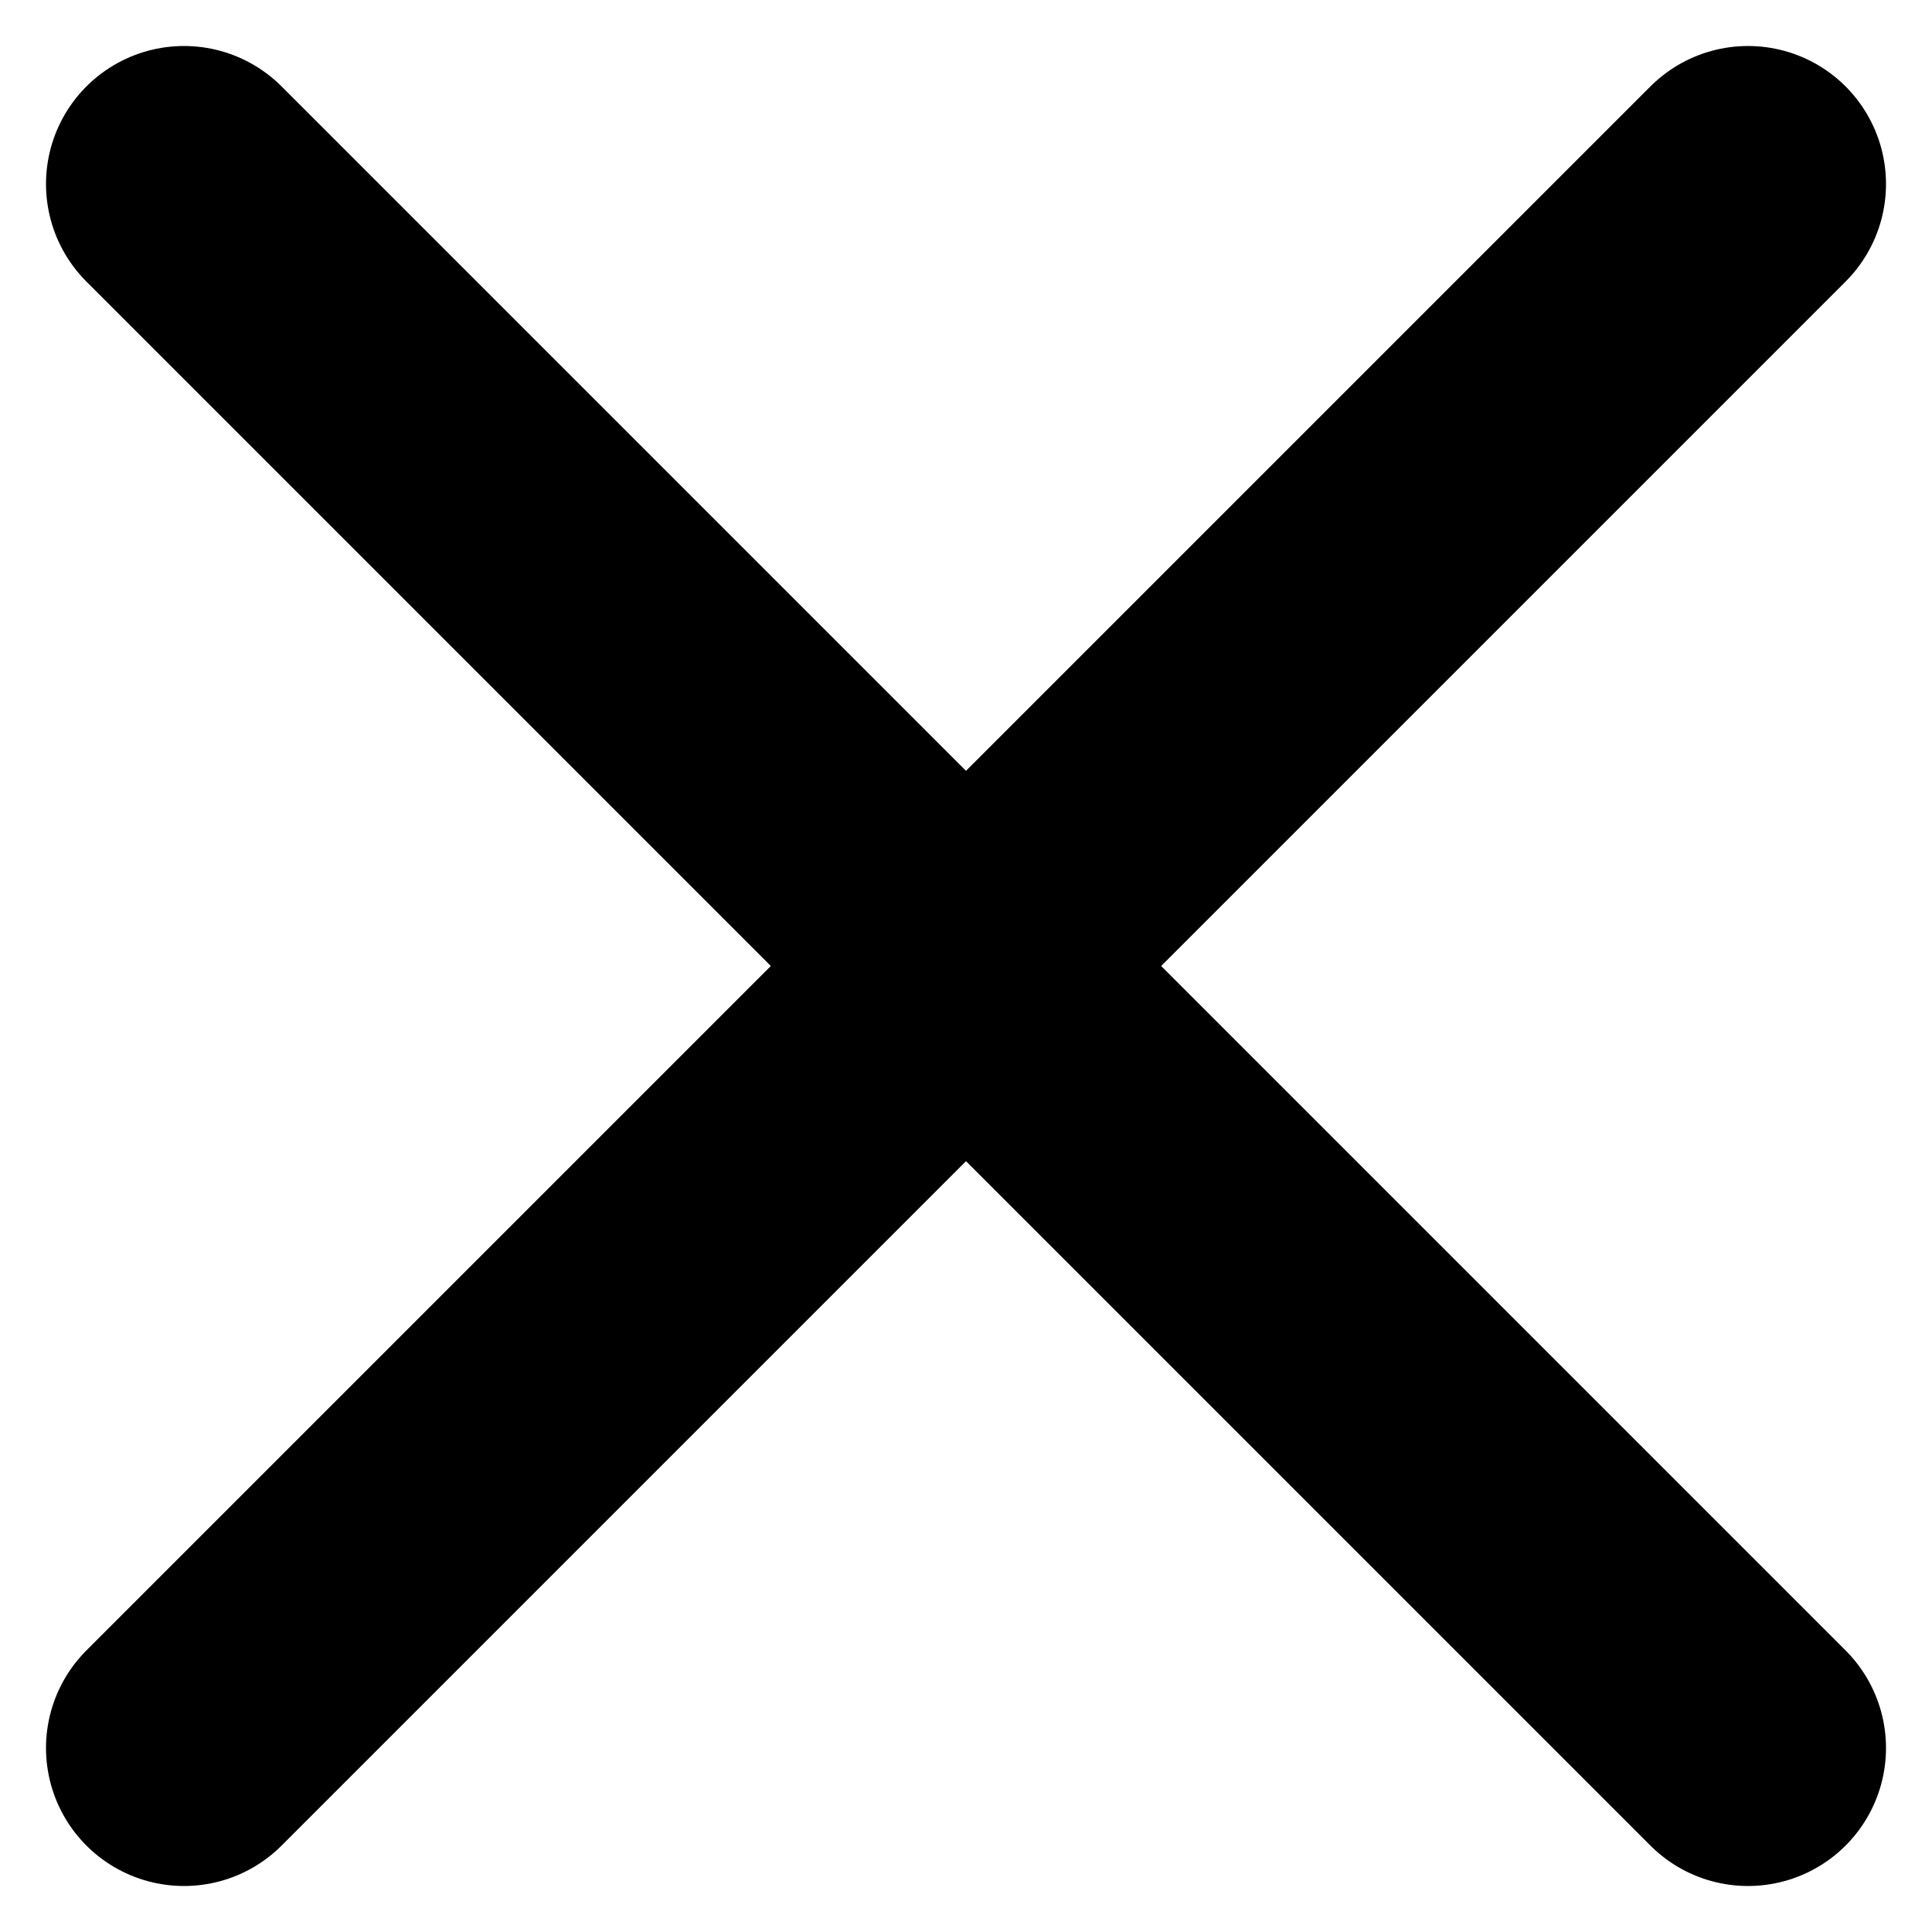
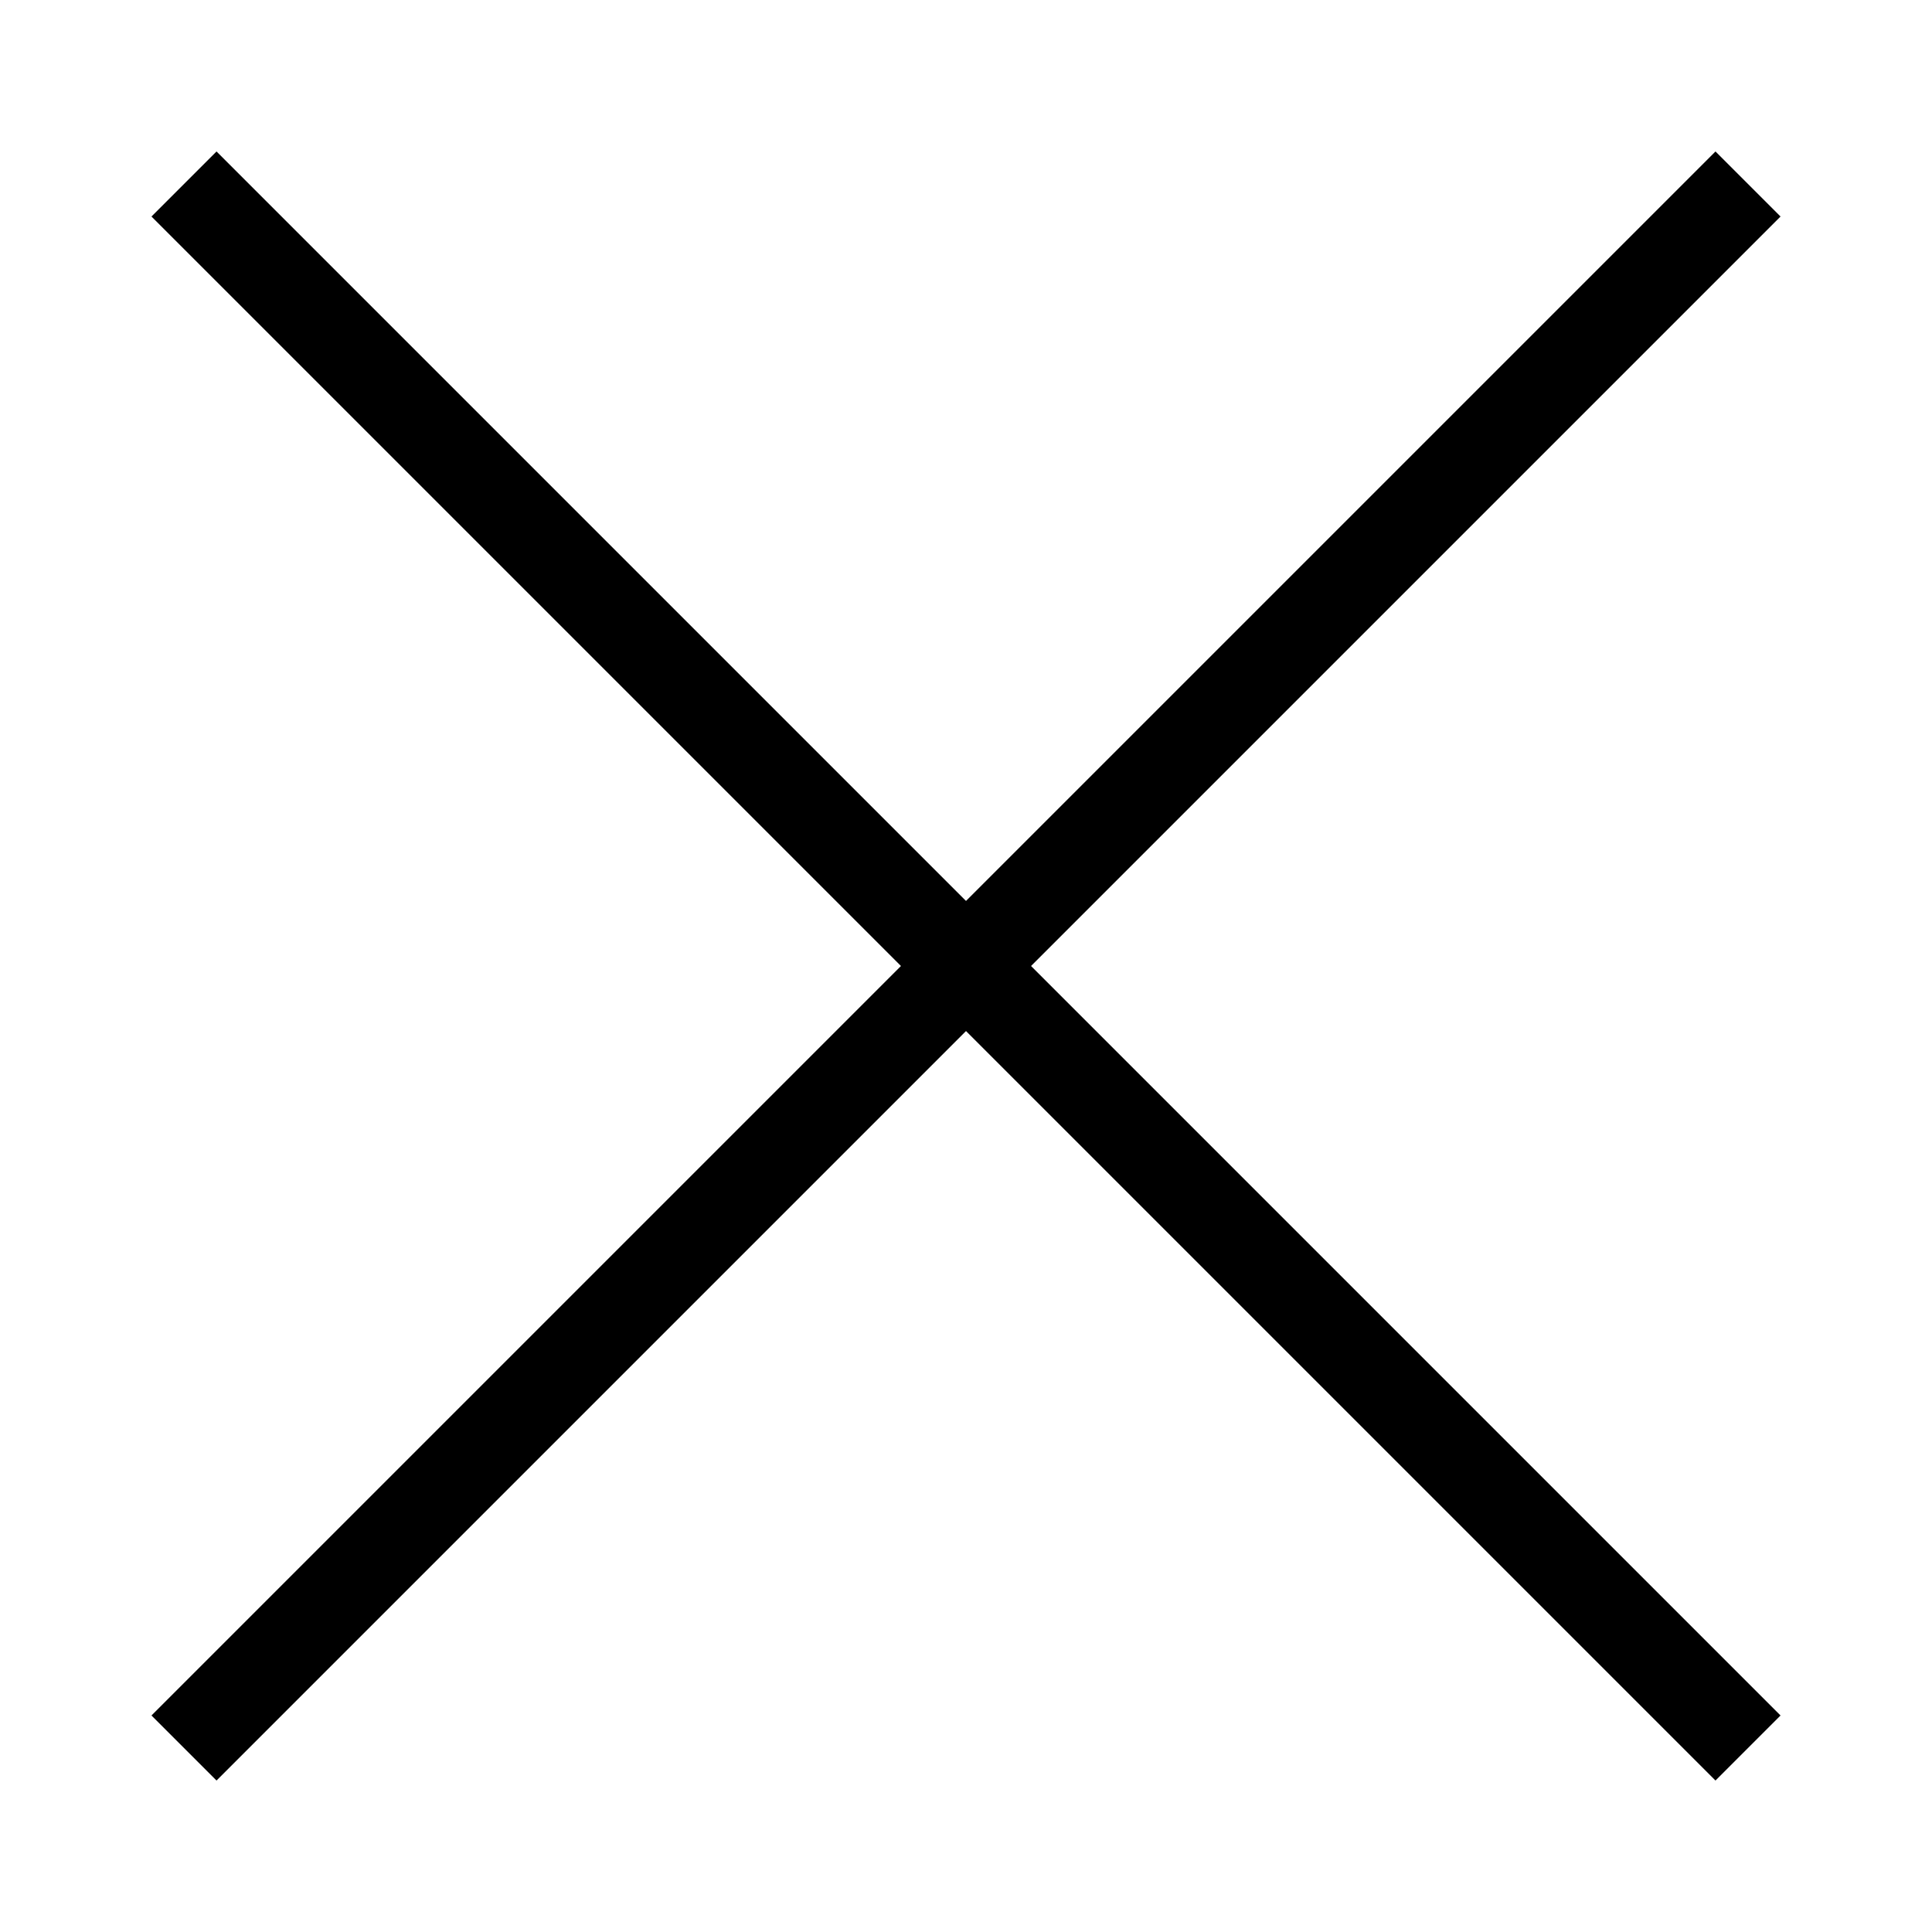
<svg xmlns="http://www.w3.org/2000/svg" width="18" height="18" viewBox="0 0 21 21" fill="none">
-   <path d="M19 2L2 19" stroke="black" stroke-width="3" stroke-linecap="round" stroke-linejoin="round" />
-   <path d="M2 2L19 19" stroke="black" stroke-width="3" stroke-linecap="round" stroke-linejoin="round" />
+   <path d="M19 2L2 19" stroke="black" strokeWidth="3" strokeLinecap="round" stroke-linejoin="round" />
+   <path d="M2 2L19 19" stroke="black" strokeWidth="3" strokeLinecap="round" stroke-linejoin="round" />
</svg>
